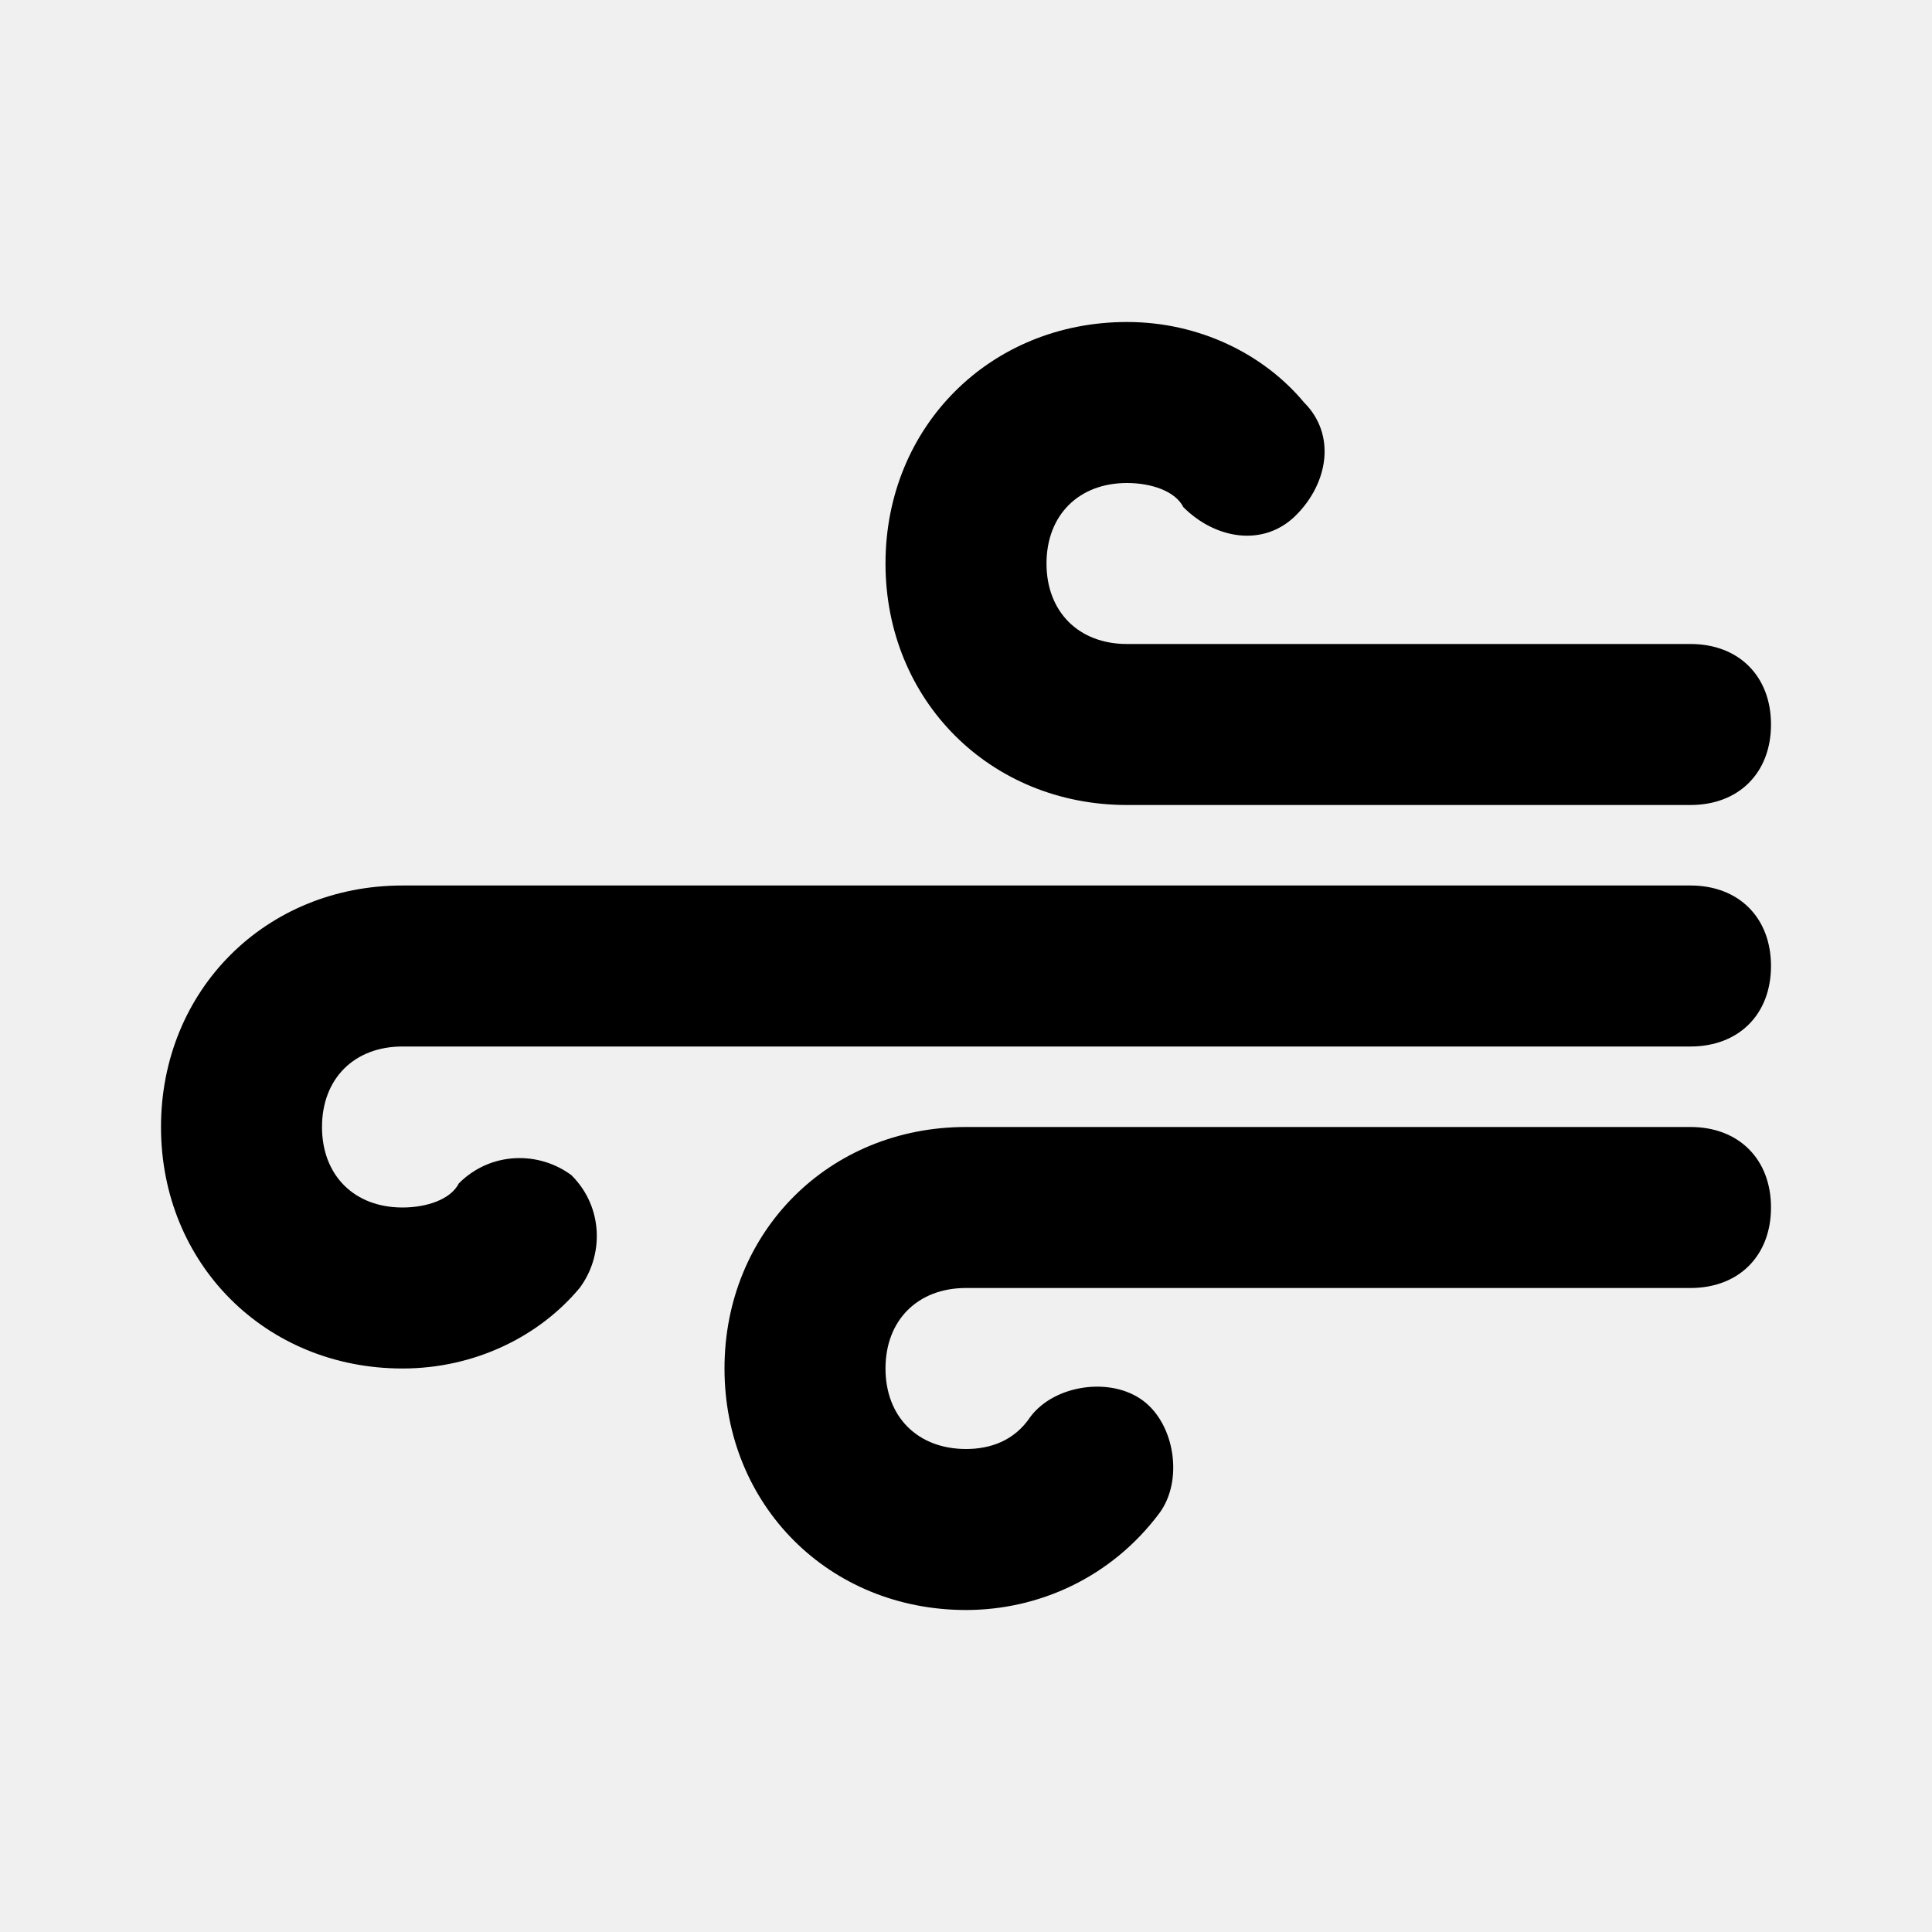
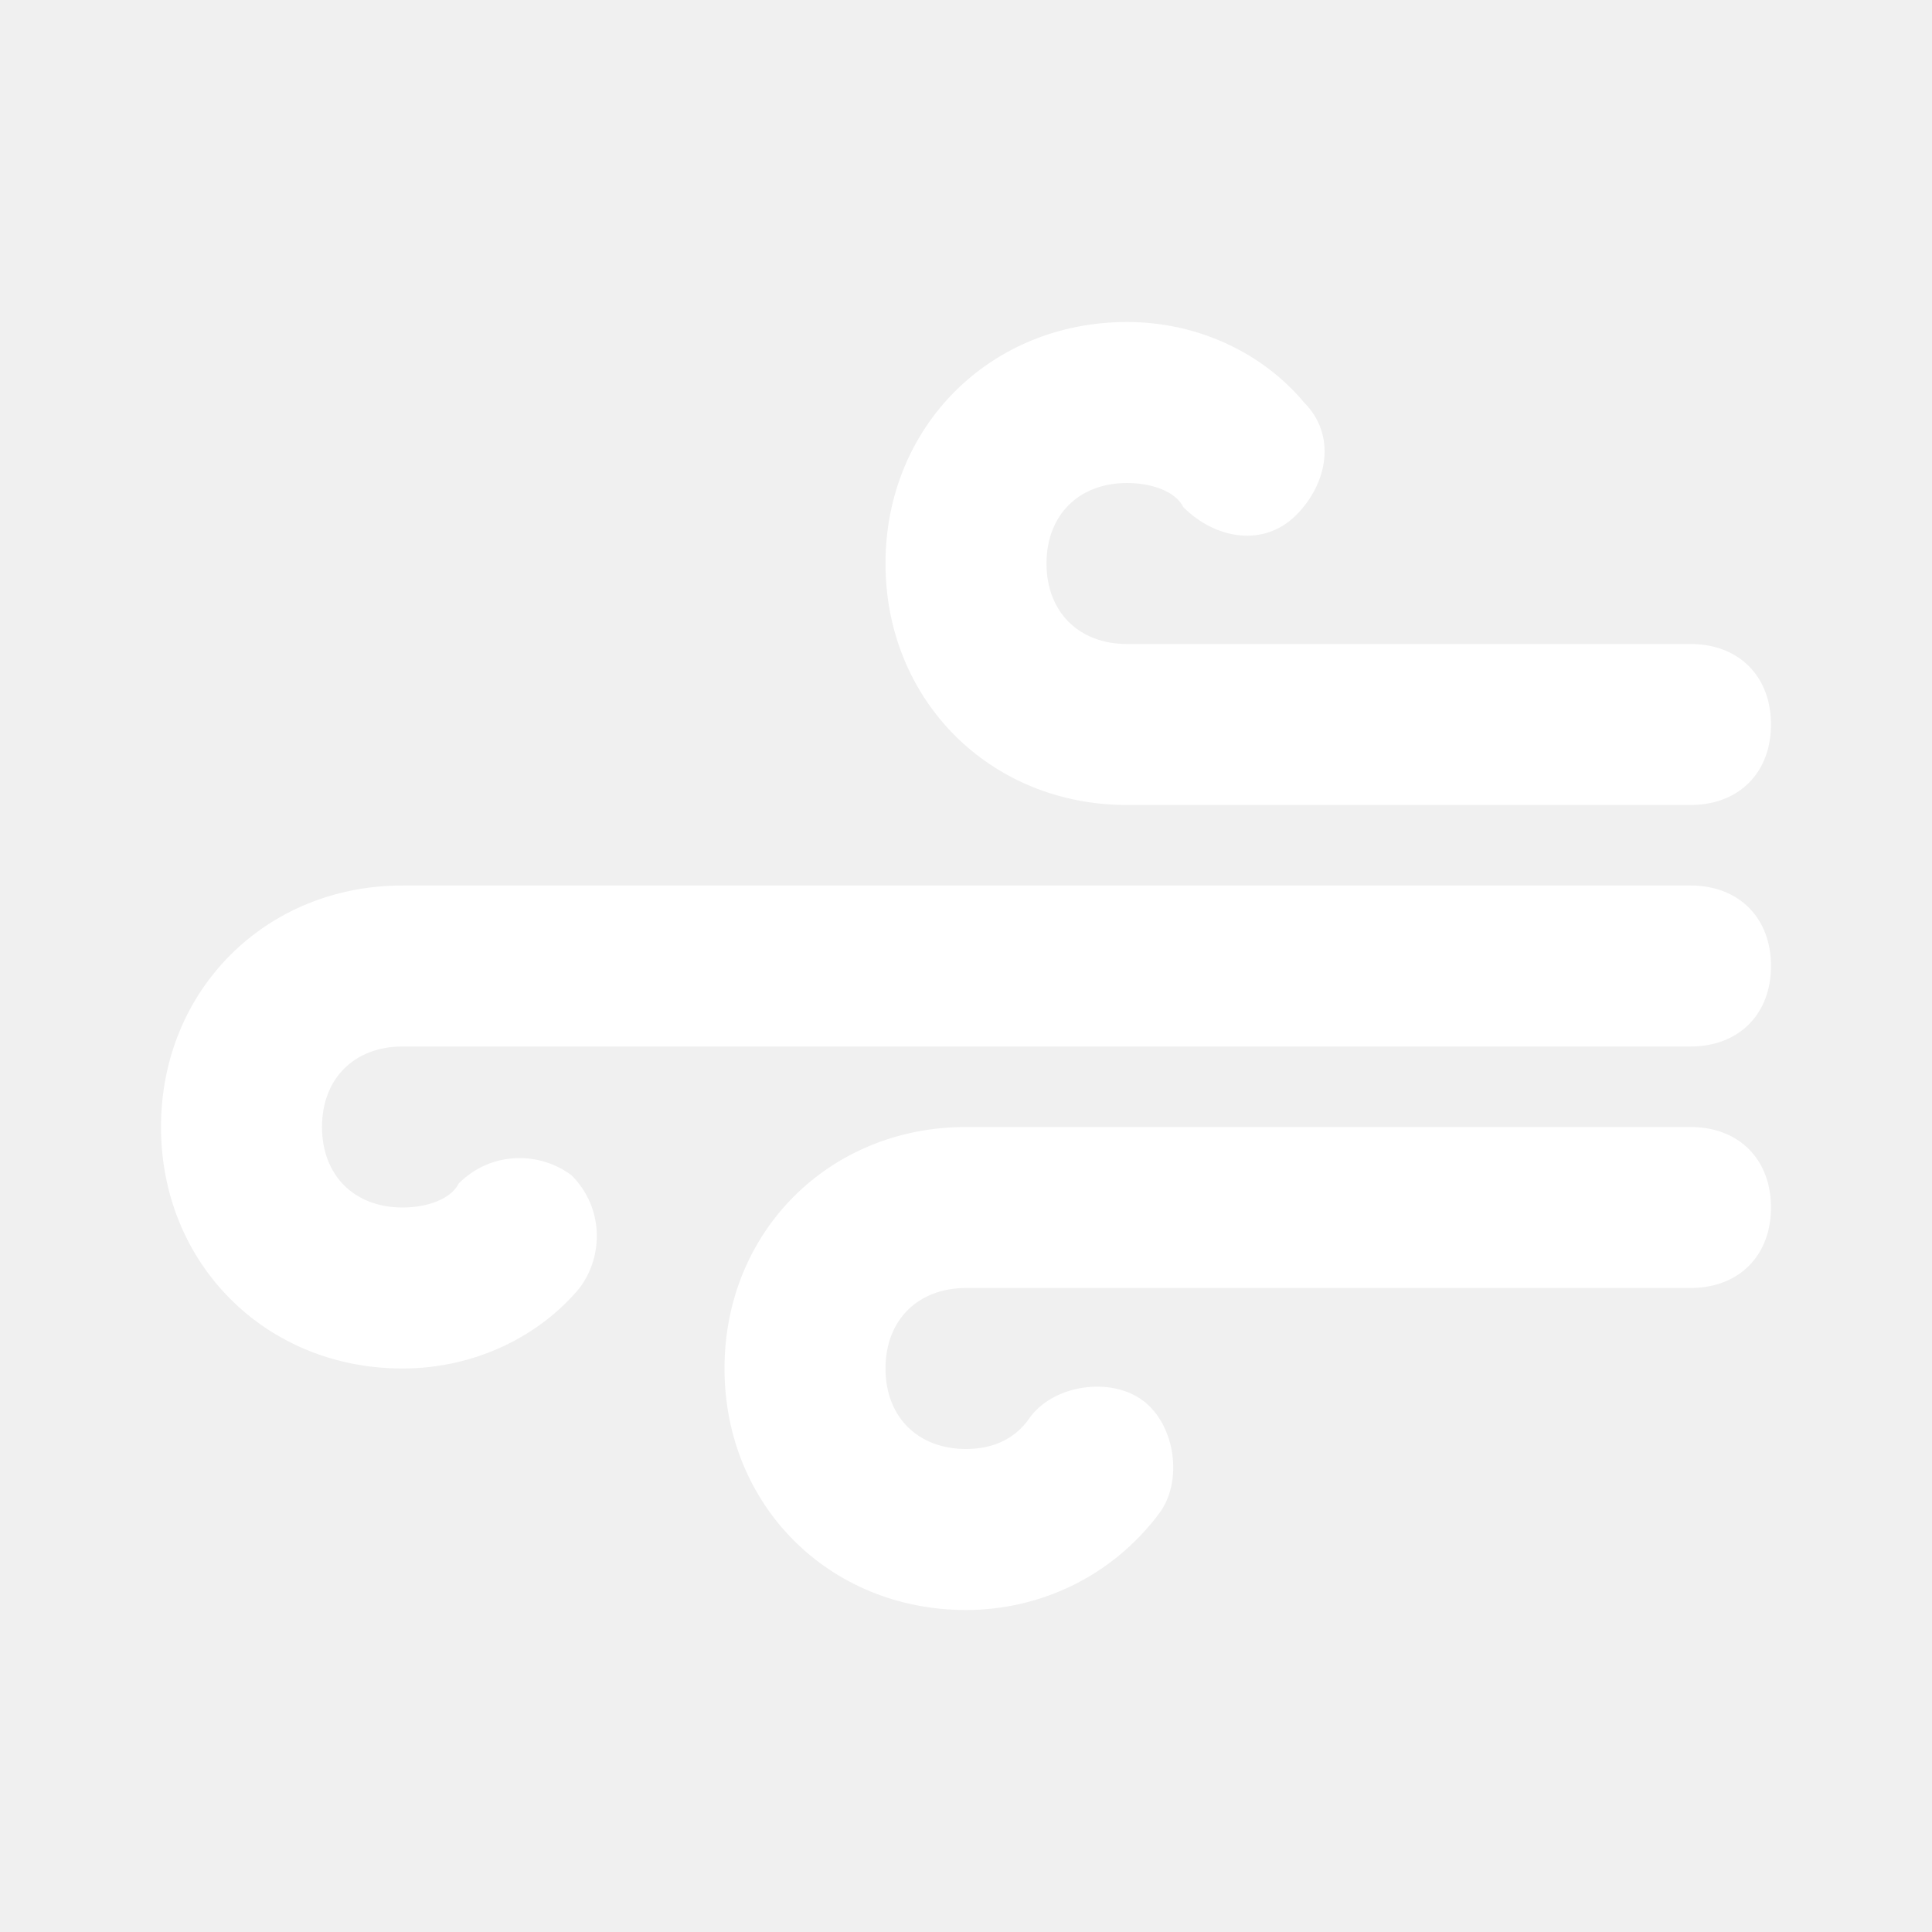
<svg xmlns="http://www.w3.org/2000/svg" width="800px" height="800px" viewBox="0 0 24 24" version="1.1" xml:space="preserve">
  <style type="text/css">
	.st0{opacity:0.2;fill:none;stroke:#000000;stroke-width:5.000000e-02;stroke-miterlimit:10;}
	.st1{fill:none;stroke:#000000;stroke-width:2;stroke-linecap:round;stroke-linejoin:round;stroke-miterlimit:10;}
</style>
  <g id="Layer_1" />
  <g id="Layer_2">
    <g>
-       <path d="M21,10h-7c-1.7,0-3-1.3-3-3s1.3-3,3-3c0.9,0,1.7,0.4,2.2,1c0.4,0.4,0.3,1-0.1,1.4c-0.4,0.4-1,0.3-1.4-0.1    C14.6,6.1,14.3,6,14,6c-0.6,0-1,0.4-1,1s0.4,1,1,1h7c0.6,0,1,0.4,1,1S21.6,10,21,10z" />
+       <path fill="#FFFFFF" d="M21,10h-7c-1.7,0-3-1.3-3-3s1.3-3,3-3c0.9,0,1.7,0.4,2.2,1c0.4,0.4,0.3,1-0.1,1.4c-0.4,0.4-1,0.3-1.4-0.1    C14.6,6.1,14.3,6,14,6c-0.6,0-1,0.4-1,1s0.4,1,1,1h7c0.6,0,1,0.4,1,1S21.6,10,21,10z" />
    </g>
    <g>
-       <path d="M5,17c-1.7,0-3-1.3-3-3s1.3-3,3-3h16c0.6,0,1,0.4,1,1s-0.4,1-1,1H5c-0.6,0-1,0.4-1,1s0.4,1,1,1c0.3,0,0.6-0.1,0.7-0.3    c0.4-0.4,1-0.4,1.4-0.1c0.4,0.4,0.4,1,0.1,1.4C6.7,16.6,5.9,17,5,17z" />
+       <path fill="#FFFFFF" d="M5,17c-1.7,0-3-1.3-3-3s1.3-3,3-3h16c0.6,0,1,0.4,1,1s-0.4,1-1,1H5c-0.6,0-1,0.4-1,1s0.4,1,1,1c0.3,0,0.6-0.1,0.7-0.3    c0.4-0.4,1-0.4,1.4-0.1c0.4,0.4,0.4,1,0.1,1.4C6.7,16.6,5.9,17,5,17z" />
    </g>
    <g>
-       <path d="M12,20c-1.7,0-3-1.3-3-3s1.3-3,3-3h9c0.6,0,1,0.4,1,1s-0.4,1-1,1h-9c-0.6,0-1,0.4-1,1s0.4,1,1,1c0.3,0,0.6-0.1,0.8-0.4    c0.3-0.4,1-0.5,1.4-0.2c0.4,0.3,0.5,1,0.2,1.4C13.8,19.6,12.9,20,12,20z" />
+       <path fill="#FFFFFF" d="M12,20c-1.7,0-3-1.3-3-3s1.3-3,3-3h9c0.6,0,1,0.4,1,1s-0.4,1-1,1h-9c-0.6,0-1,0.4-1,1s0.4,1,1,1c0.3,0,0.6-0.1,0.8-0.4    c0.3-0.4,1-0.5,1.4-0.2c0.4,0.3,0.5,1,0.2,1.4C13.8,19.6,12.9,20,12,20z" />
    </g>
  </g>
</svg>
